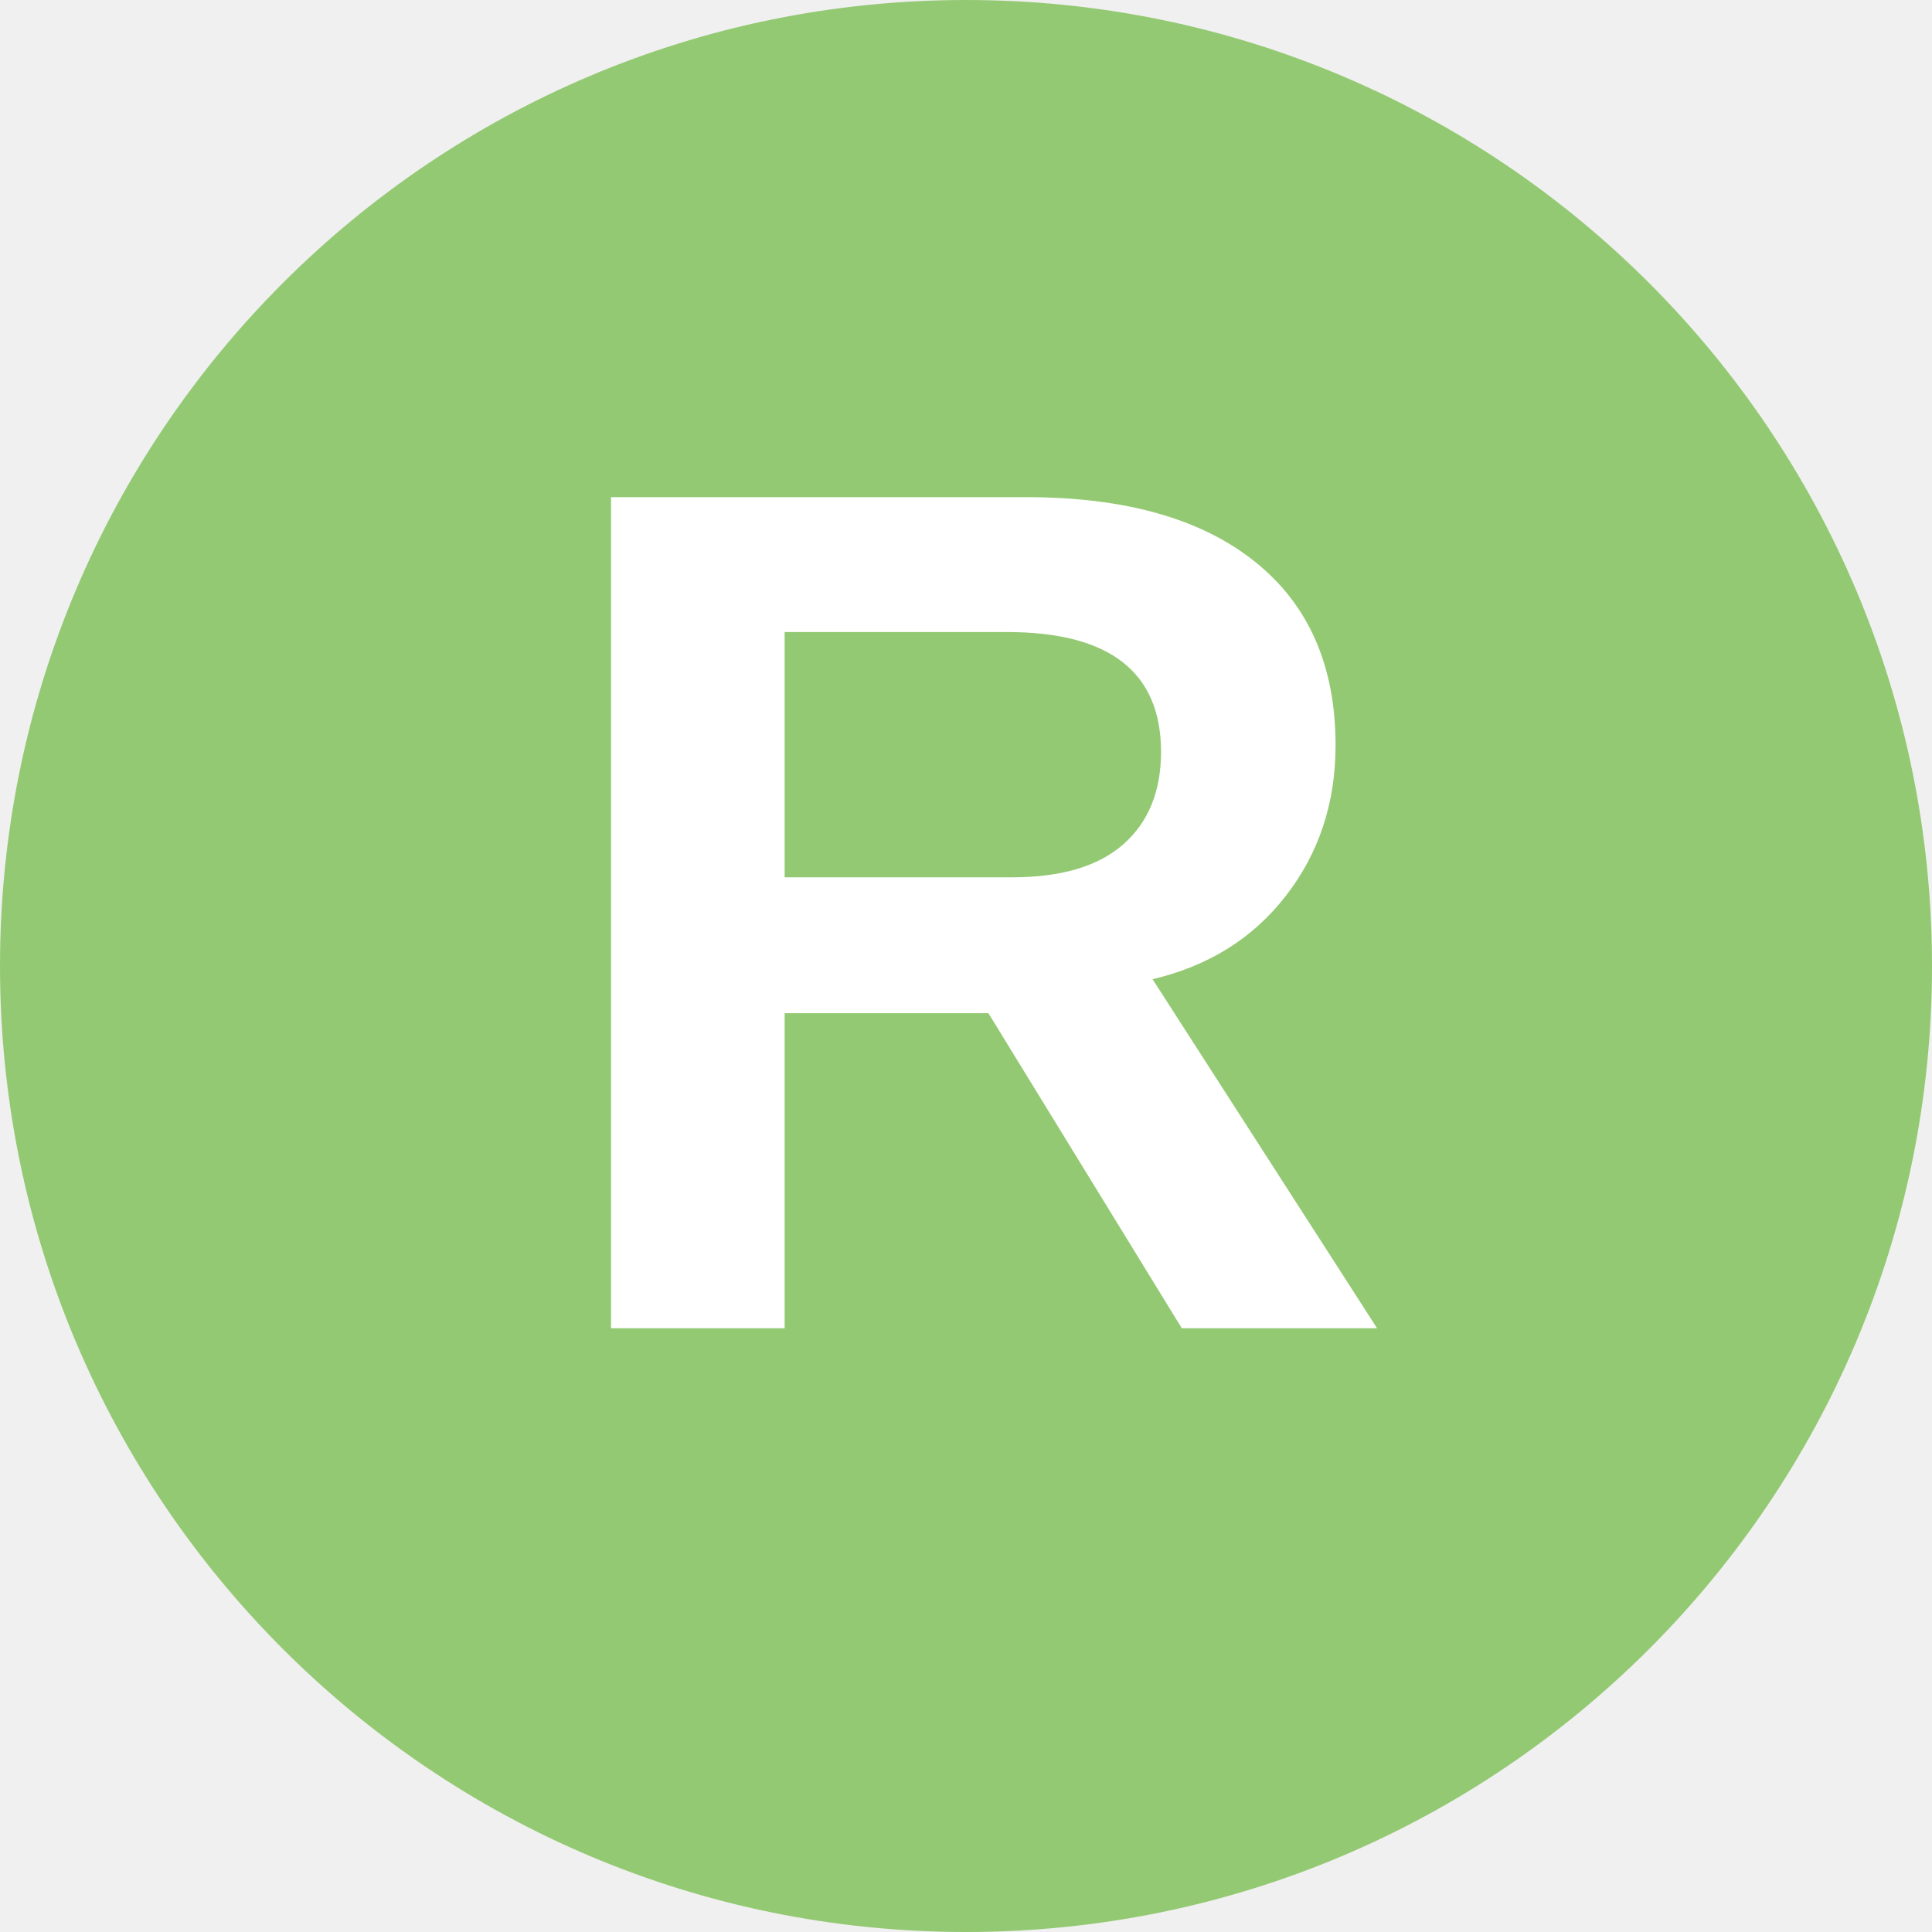
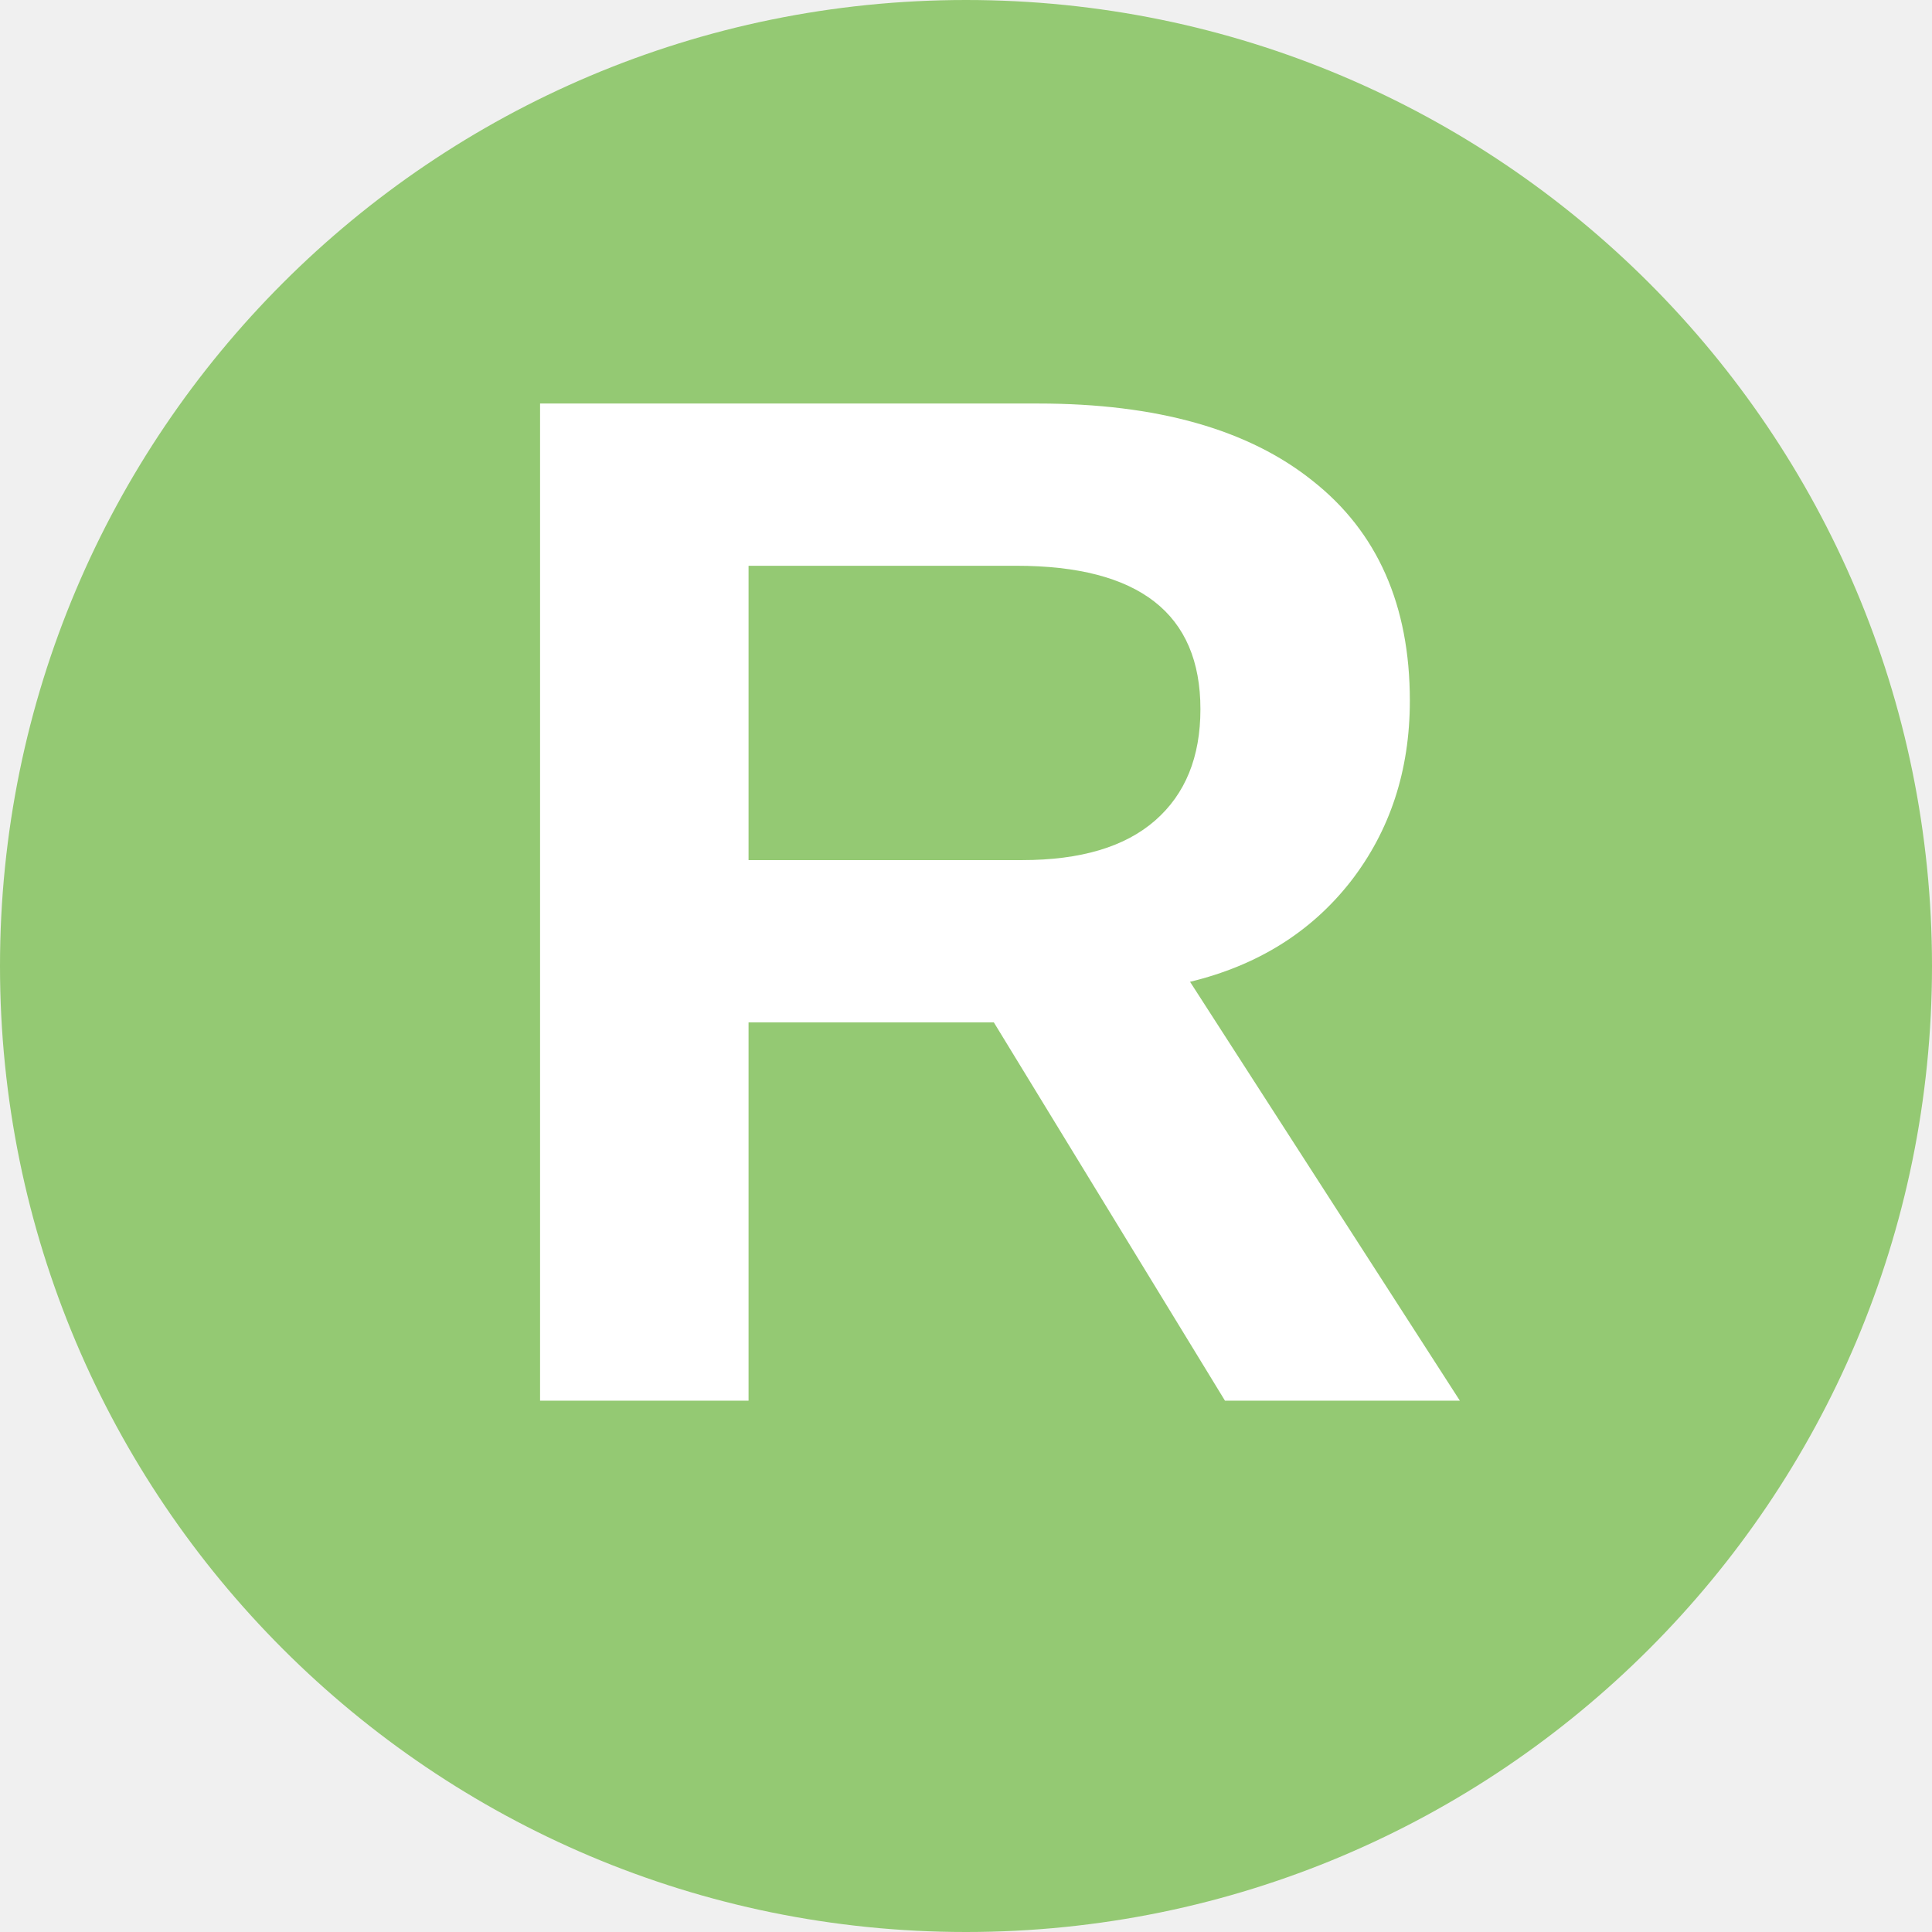
<svg xmlns="http://www.w3.org/2000/svg" width="32" height="32" viewBox="0 0 32 32" fill="none">
  <rect width="32" height="32" rx="16" fill="#94c973" />
-   <text x="50%" y="50%" text-anchor="middle" dy=".3em" fill="white" font-family="Arial" font-weight="bold" font-size="20">R</text>
+   <text x="50%" y="50%" text-anchor="middle" dy=".3em" fill="white" font-family="Arial" font-weight="bold" font-size="24">R</text>
</svg>
